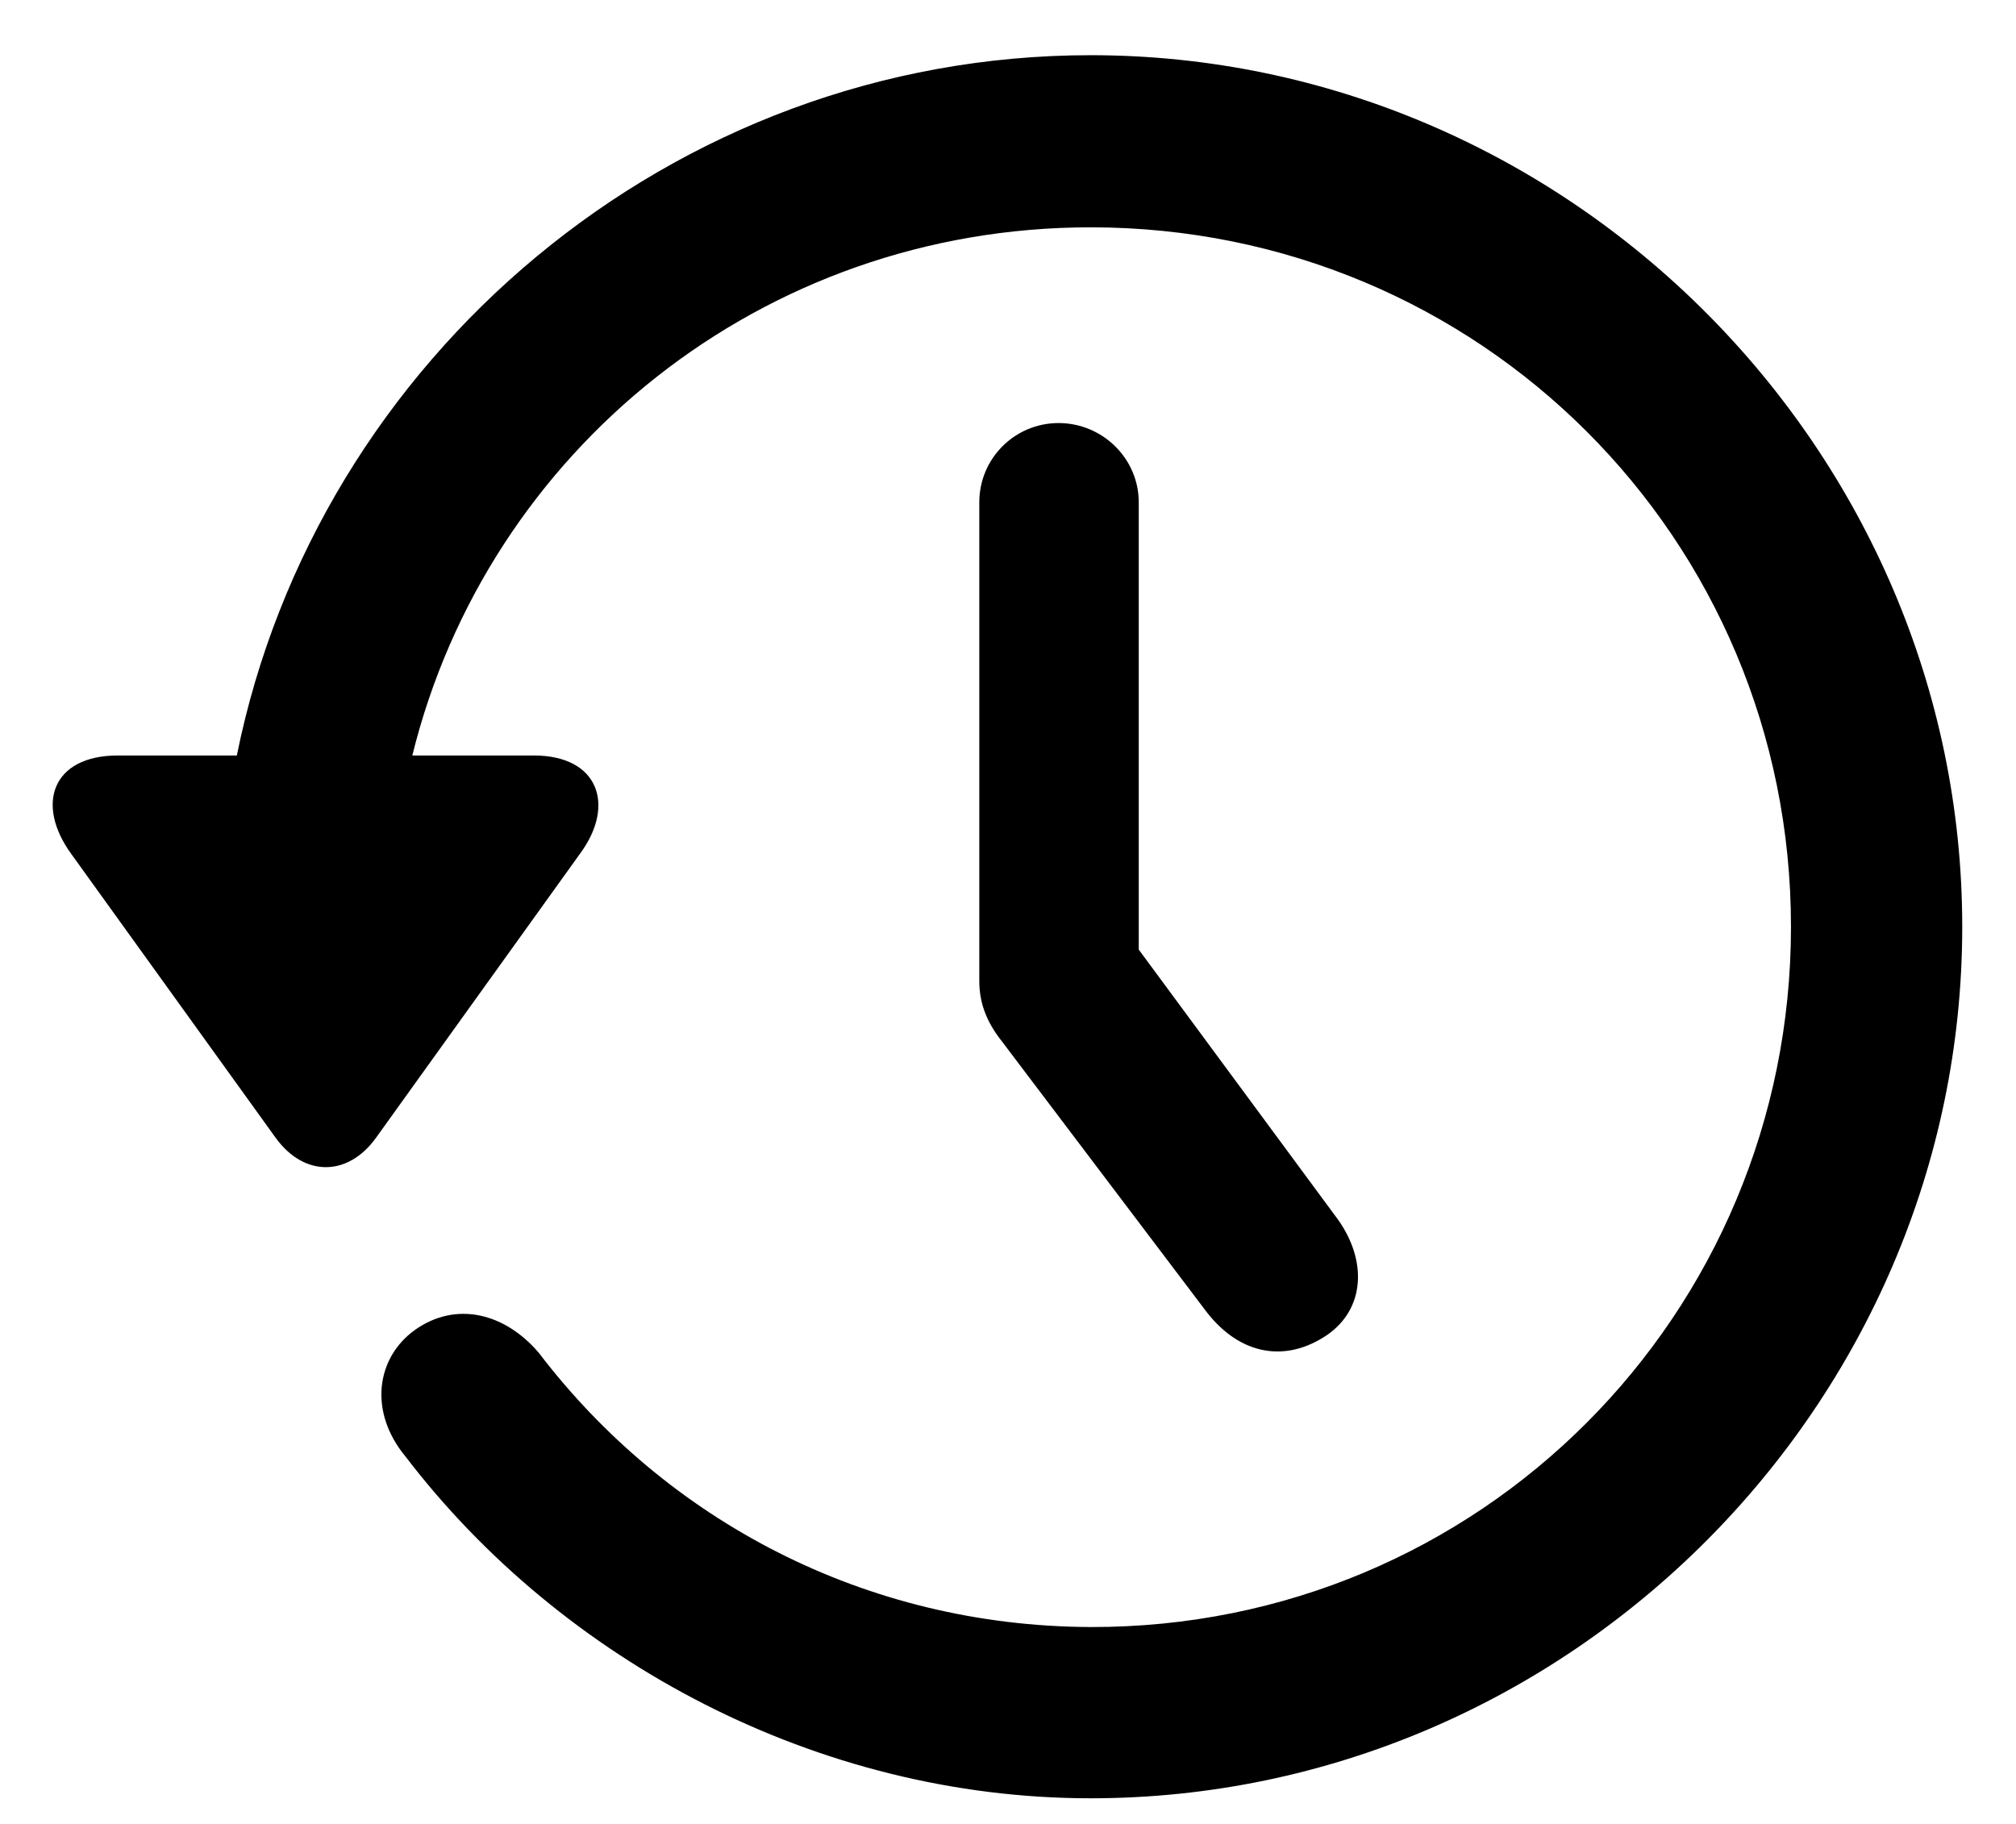
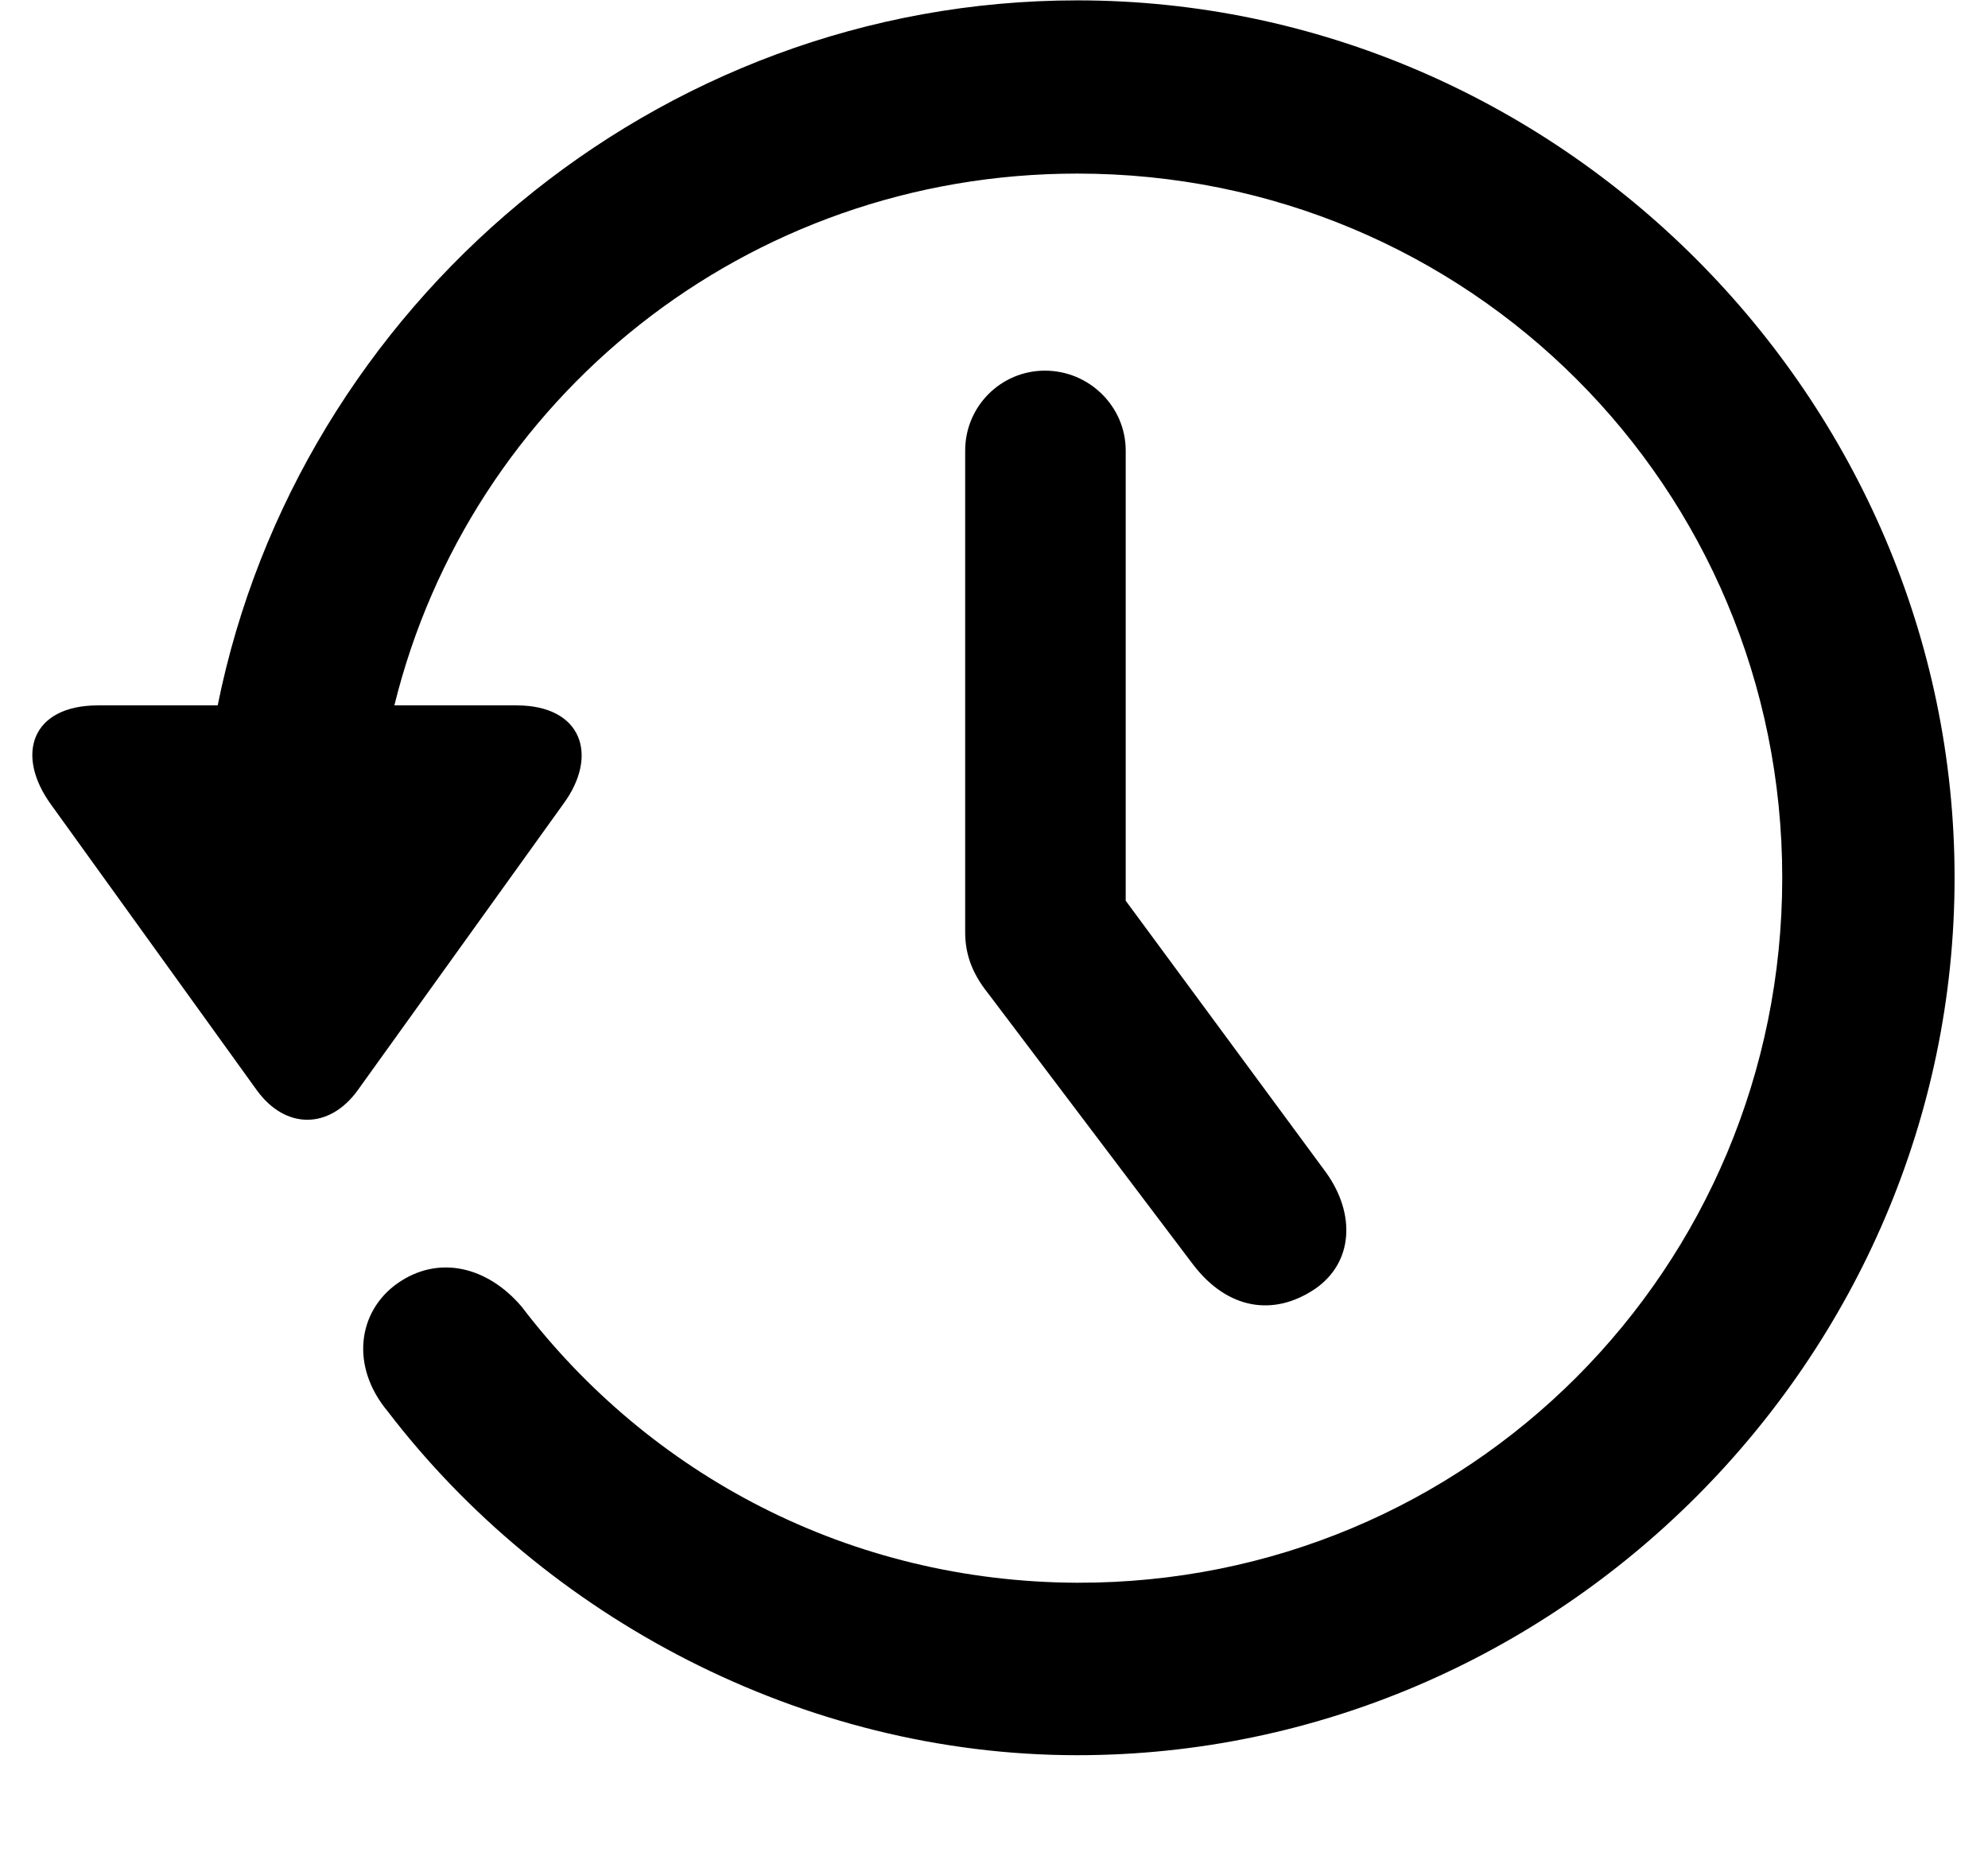
- <svg xmlns="http://www.w3.org/2000/svg" viewBox="0.5 0 21 19">
-   <path stroke="none" d="M1.728 7.87H2.967C3.802 3.73 7.502 0.575 11.861 0.575C16.836 0.575 20.94 4.688 20.94 9.654C20.94 14.629 16.836 18.733 11.861 18.733C9.014 18.733 6.351 17.301 4.725 15.174C4.338 14.708 4.417 14.146 4.821 13.855C5.252 13.548 5.762 13.68 6.113 14.093C7.44 15.833 9.506 16.94 11.861 16.949C15.913 16.958 19.156 13.697 19.156 9.654C19.156 5.611 15.913 2.368 11.861 2.368C8.434 2.368 5.577 4.697 4.795 7.87H6.061C6.737 7.87 6.913 8.389 6.544 8.89L4.417 11.852C4.127 12.256 3.67 12.265 3.371 11.852L1.244 8.898C0.866 8.38 1.042 7.87 1.728 7.87ZM11.527 4.407C11.984 4.407 12.362 4.776 12.362 5.233V9.892L14.437 12.704C14.744 13.135 14.718 13.636 14.322 13.908C13.892 14.198 13.417 14.119 13.065 13.662L10.938 10.85C10.763 10.63 10.701 10.428 10.701 10.217V5.233C10.701 4.776 11.07 4.407 11.527 4.407Z" />
+ <svg xmlns="http://www.w3.org/2000/svg" viewBox="0 0 16 15">
+   <path stroke="none" d="M0.788 5.677H1.752C2.401 2.457 5.279 0.003 8.67 0.003C12.539 0.003 15.731 3.202 15.731 7.064C15.731 10.934 12.539 14.126 8.67 14.126C6.455 14.126 4.384 13.012 3.119 11.357C2.818 10.995 2.88 10.558 3.194 10.332C3.529 10.093 3.926 10.195 4.199 10.517C5.231 11.87 6.838 12.731 8.67 12.738C11.821 12.745 14.344 10.209 14.344 7.064C14.344 3.92 11.821 1.397 8.67 1.397C6.004 1.397 3.782 3.209 3.174 5.677H4.158C4.685 5.677 4.821 6.08 4.534 6.47L2.88 8.773C2.654 9.088 2.299 9.095 2.066 8.773L0.412 6.477C0.118 6.073 0.255 5.677 0.788 5.677ZM8.41 2.983C8.766 2.983 9.06 3.271 9.06 3.626V7.249L10.673 9.437C10.912 9.771 10.892 10.161 10.584 10.373C10.249 10.599 9.88 10.537 9.606 10.182L7.952 7.994C7.815 7.823 7.768 7.666 7.768 7.502V3.626C7.768 3.271 8.055 2.983 8.41 2.983Z" />
</svg>
